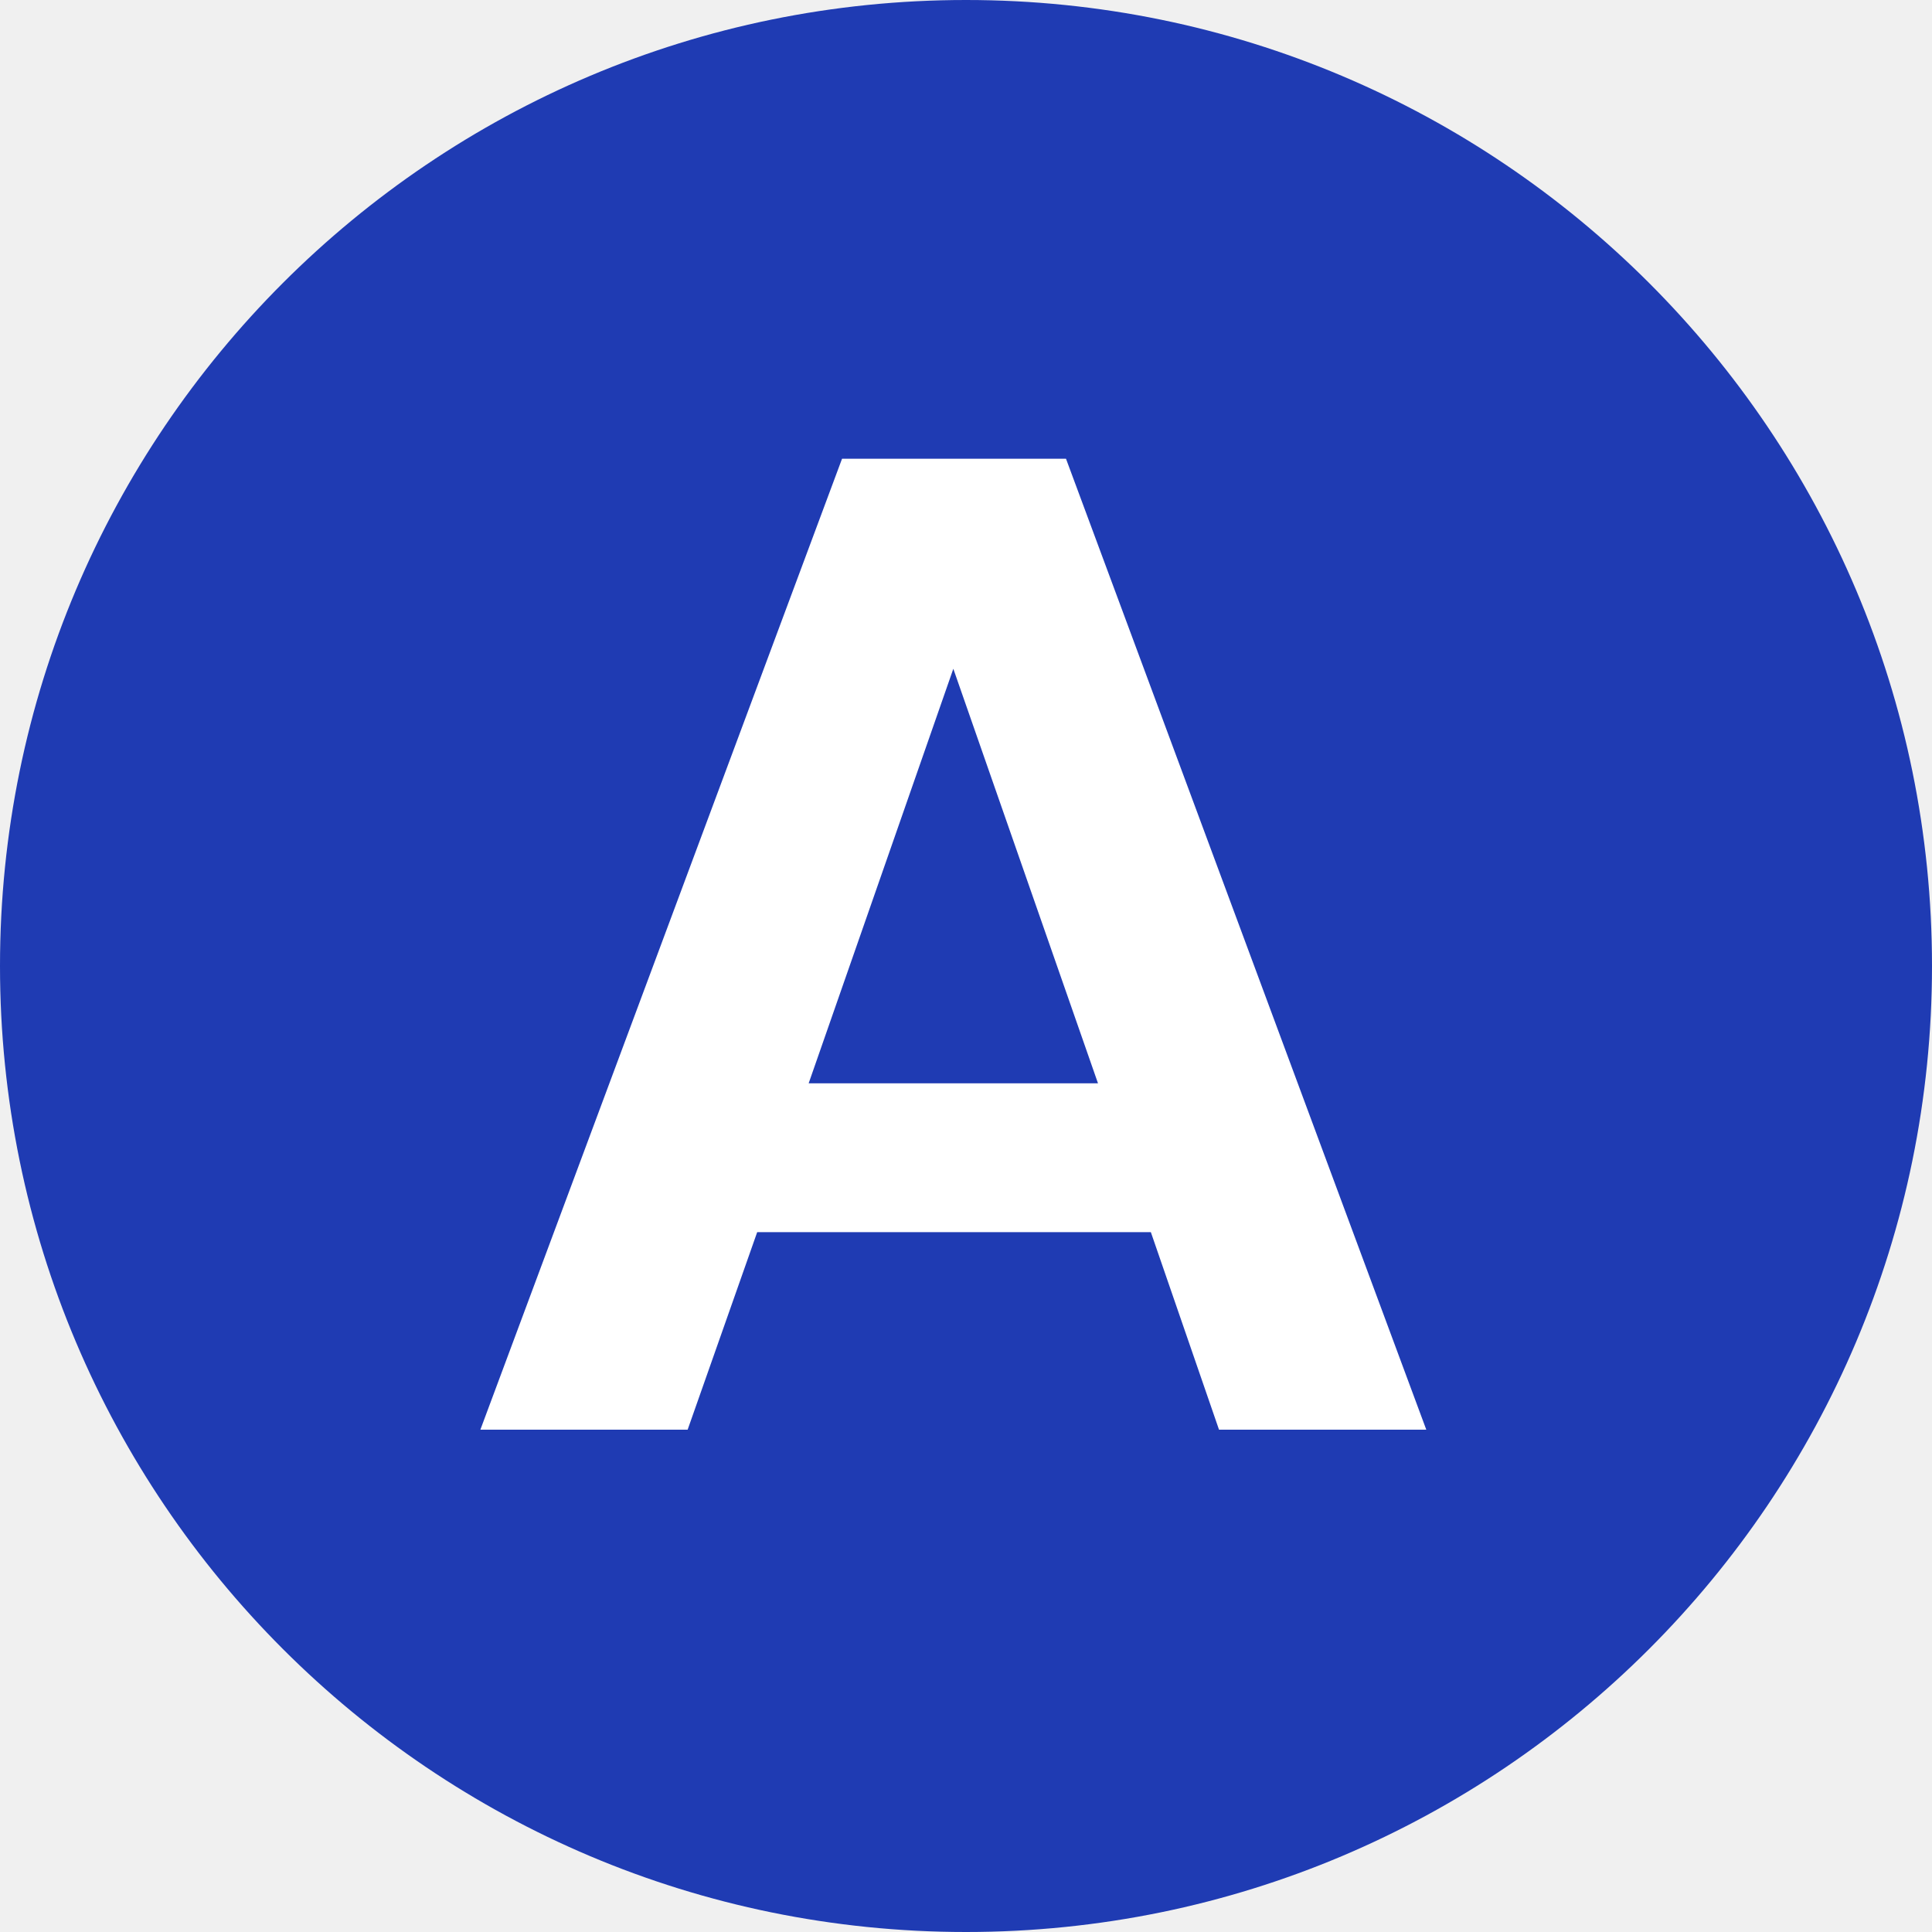
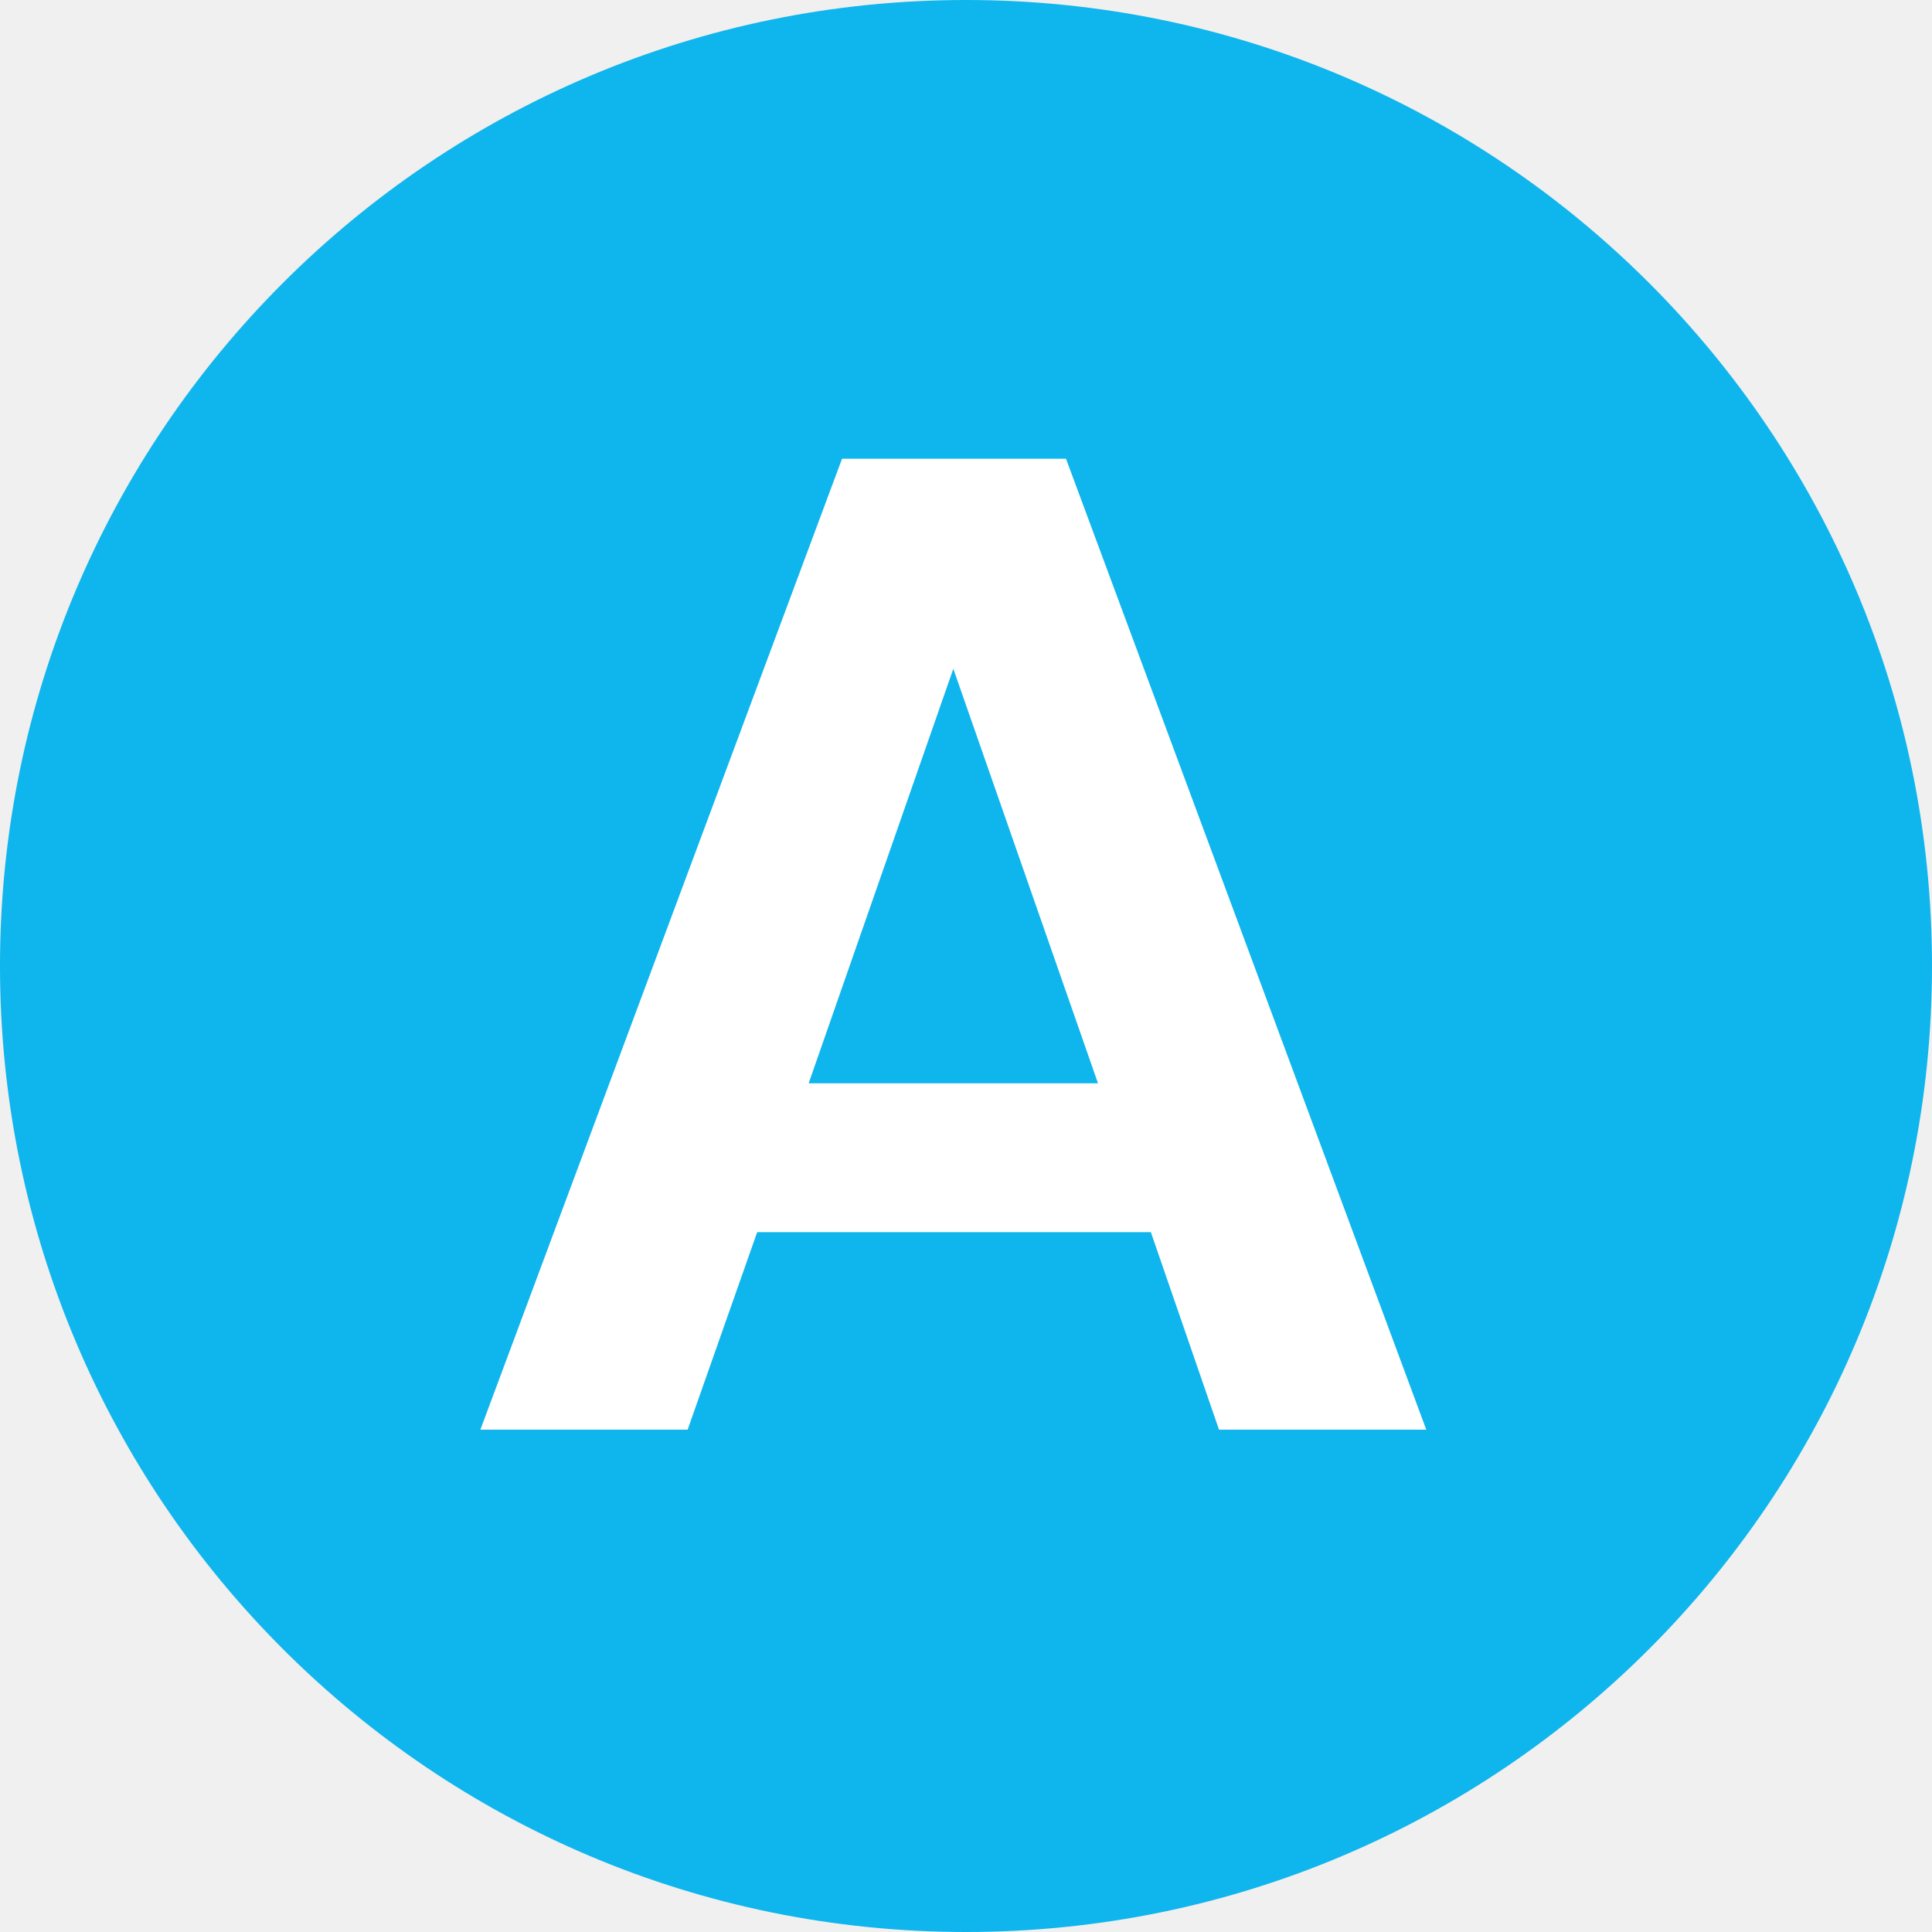
<svg xmlns="http://www.w3.org/2000/svg" width="50" height="50" viewBox="0 0 50 50" fill="none">
-   <circle cx="25" cy="25" r="25" fill="#1F3BB3" />
+   <circle cx="25" cy="25" r="25" fill="#0fb5ed" />
  <path d="M29.784 31.888H19.596L17.796 37H12.432L21.792 11.872H27.588L36.912 37H31.548L29.784 31.888ZM28.416 28.036L24.672 17.308L20.928 28.036H28.416Z" fill="white" />
</svg>
